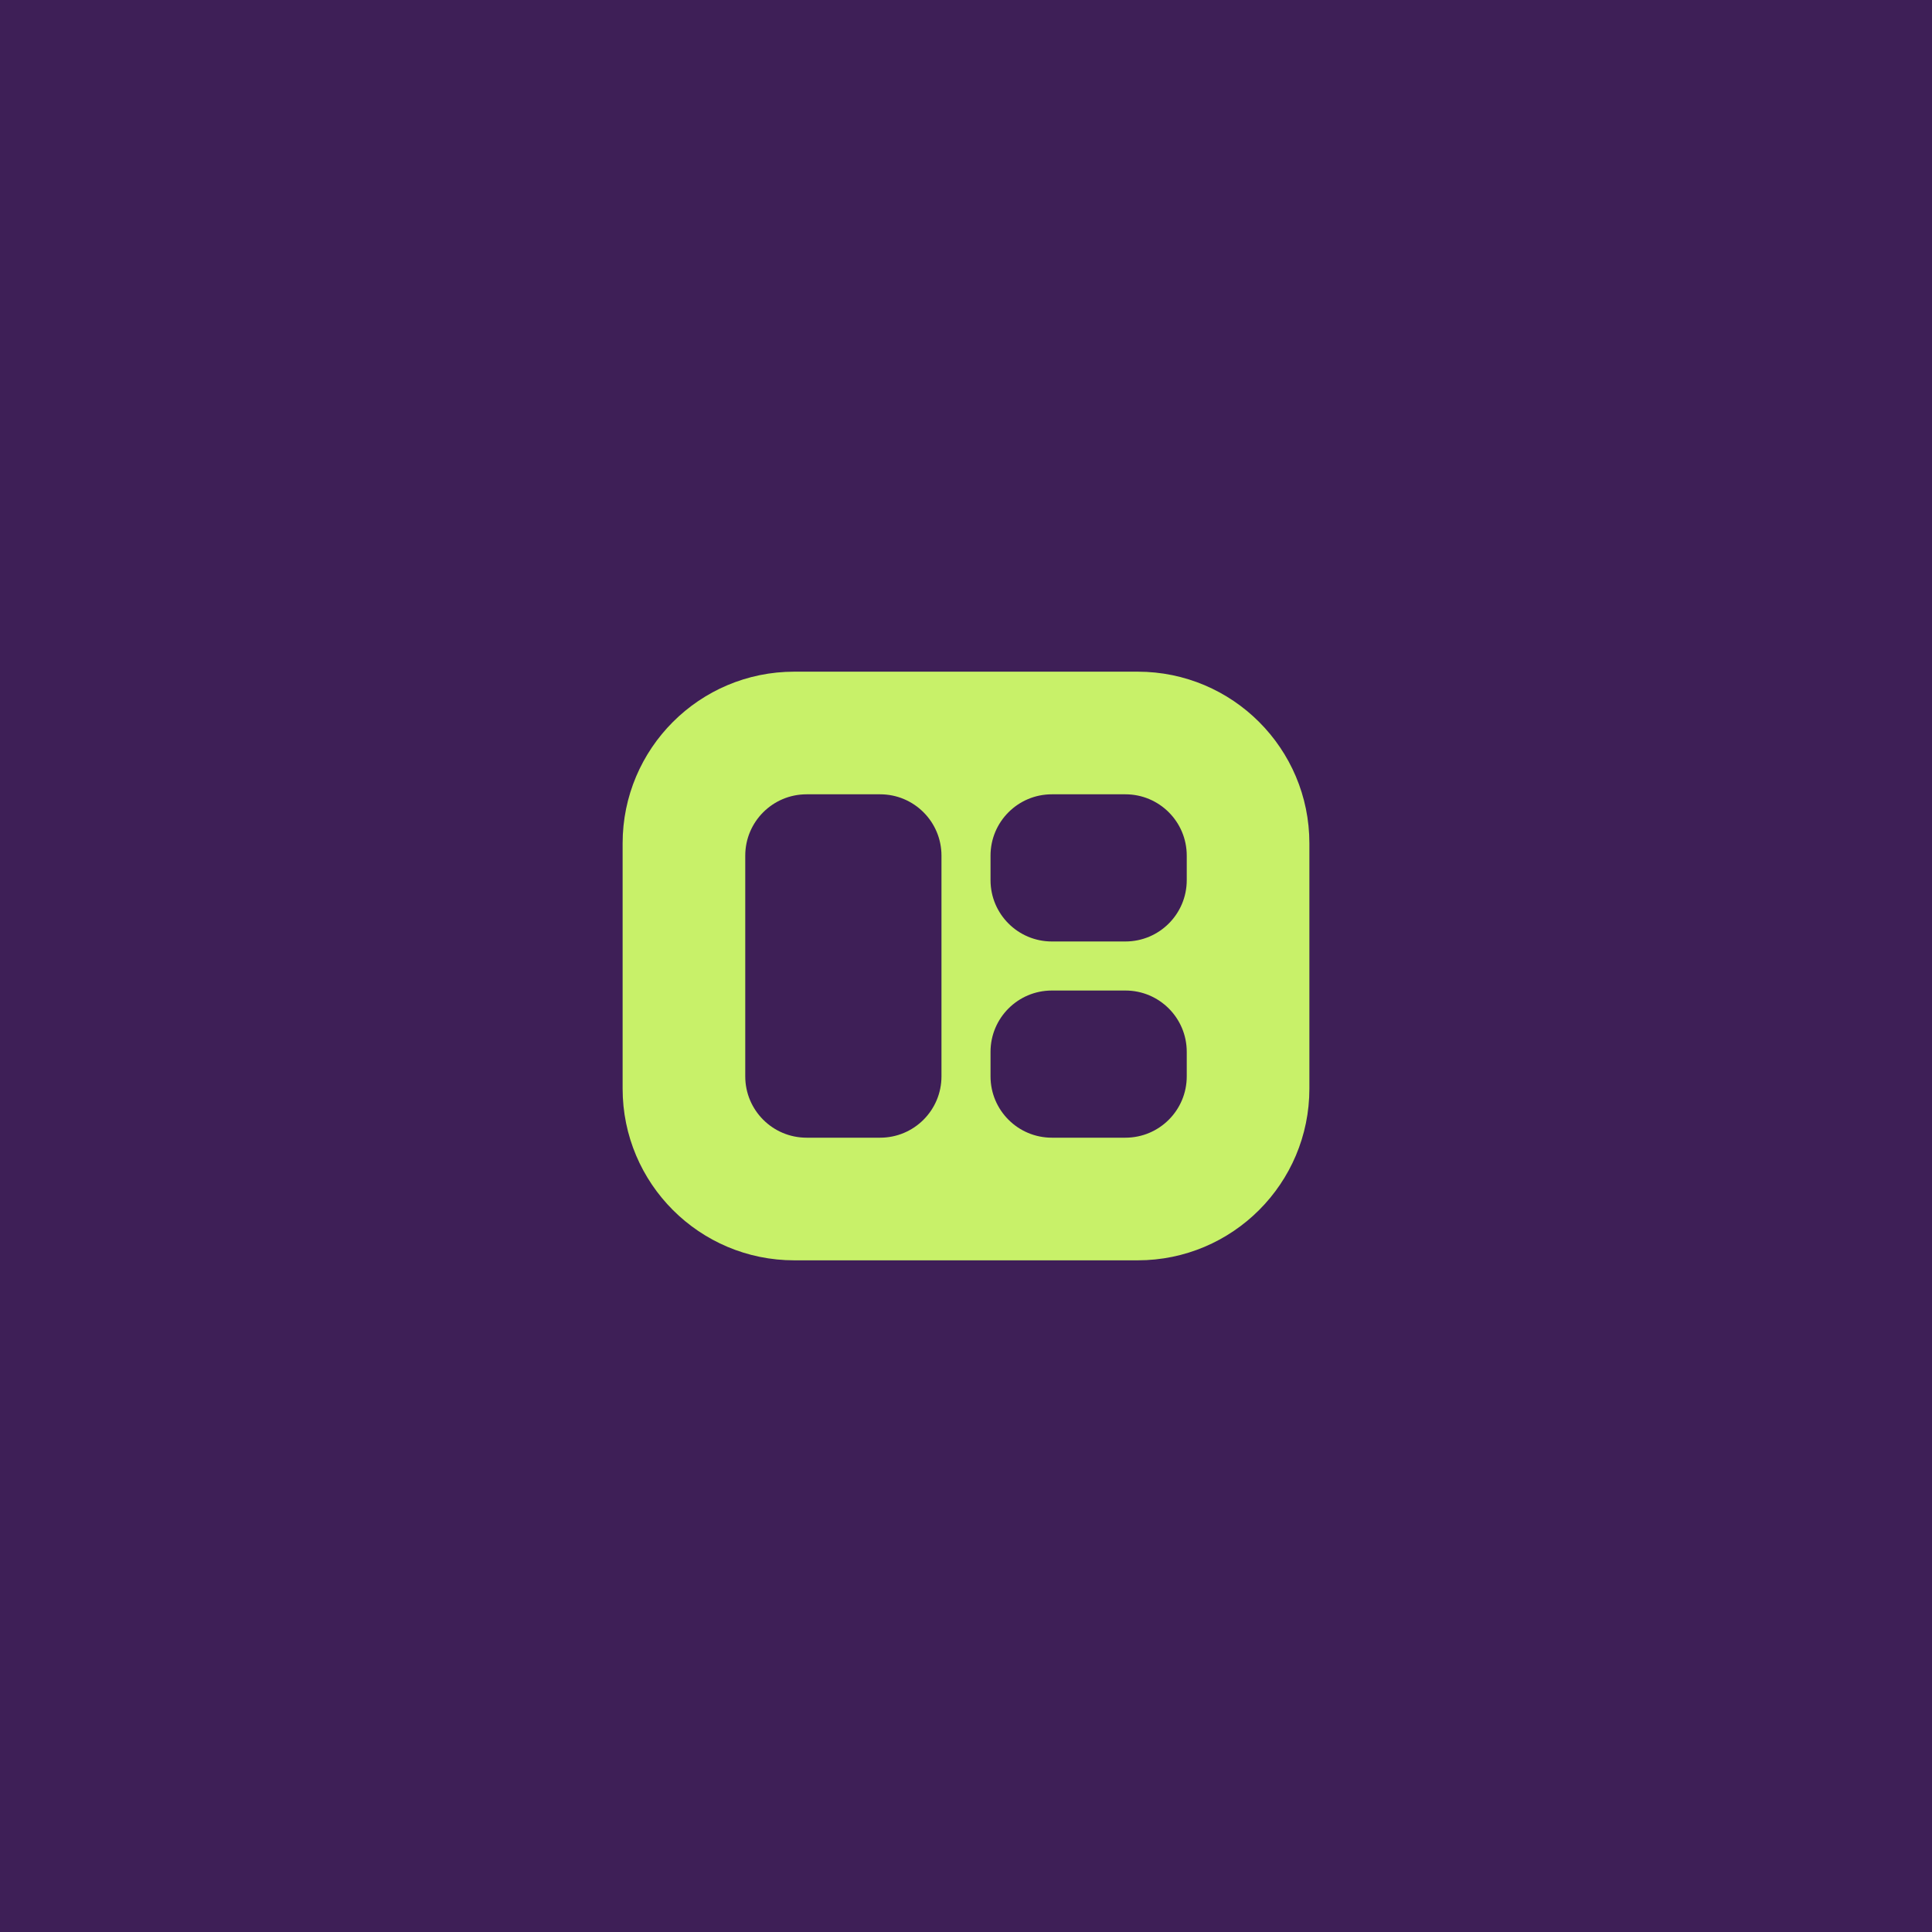
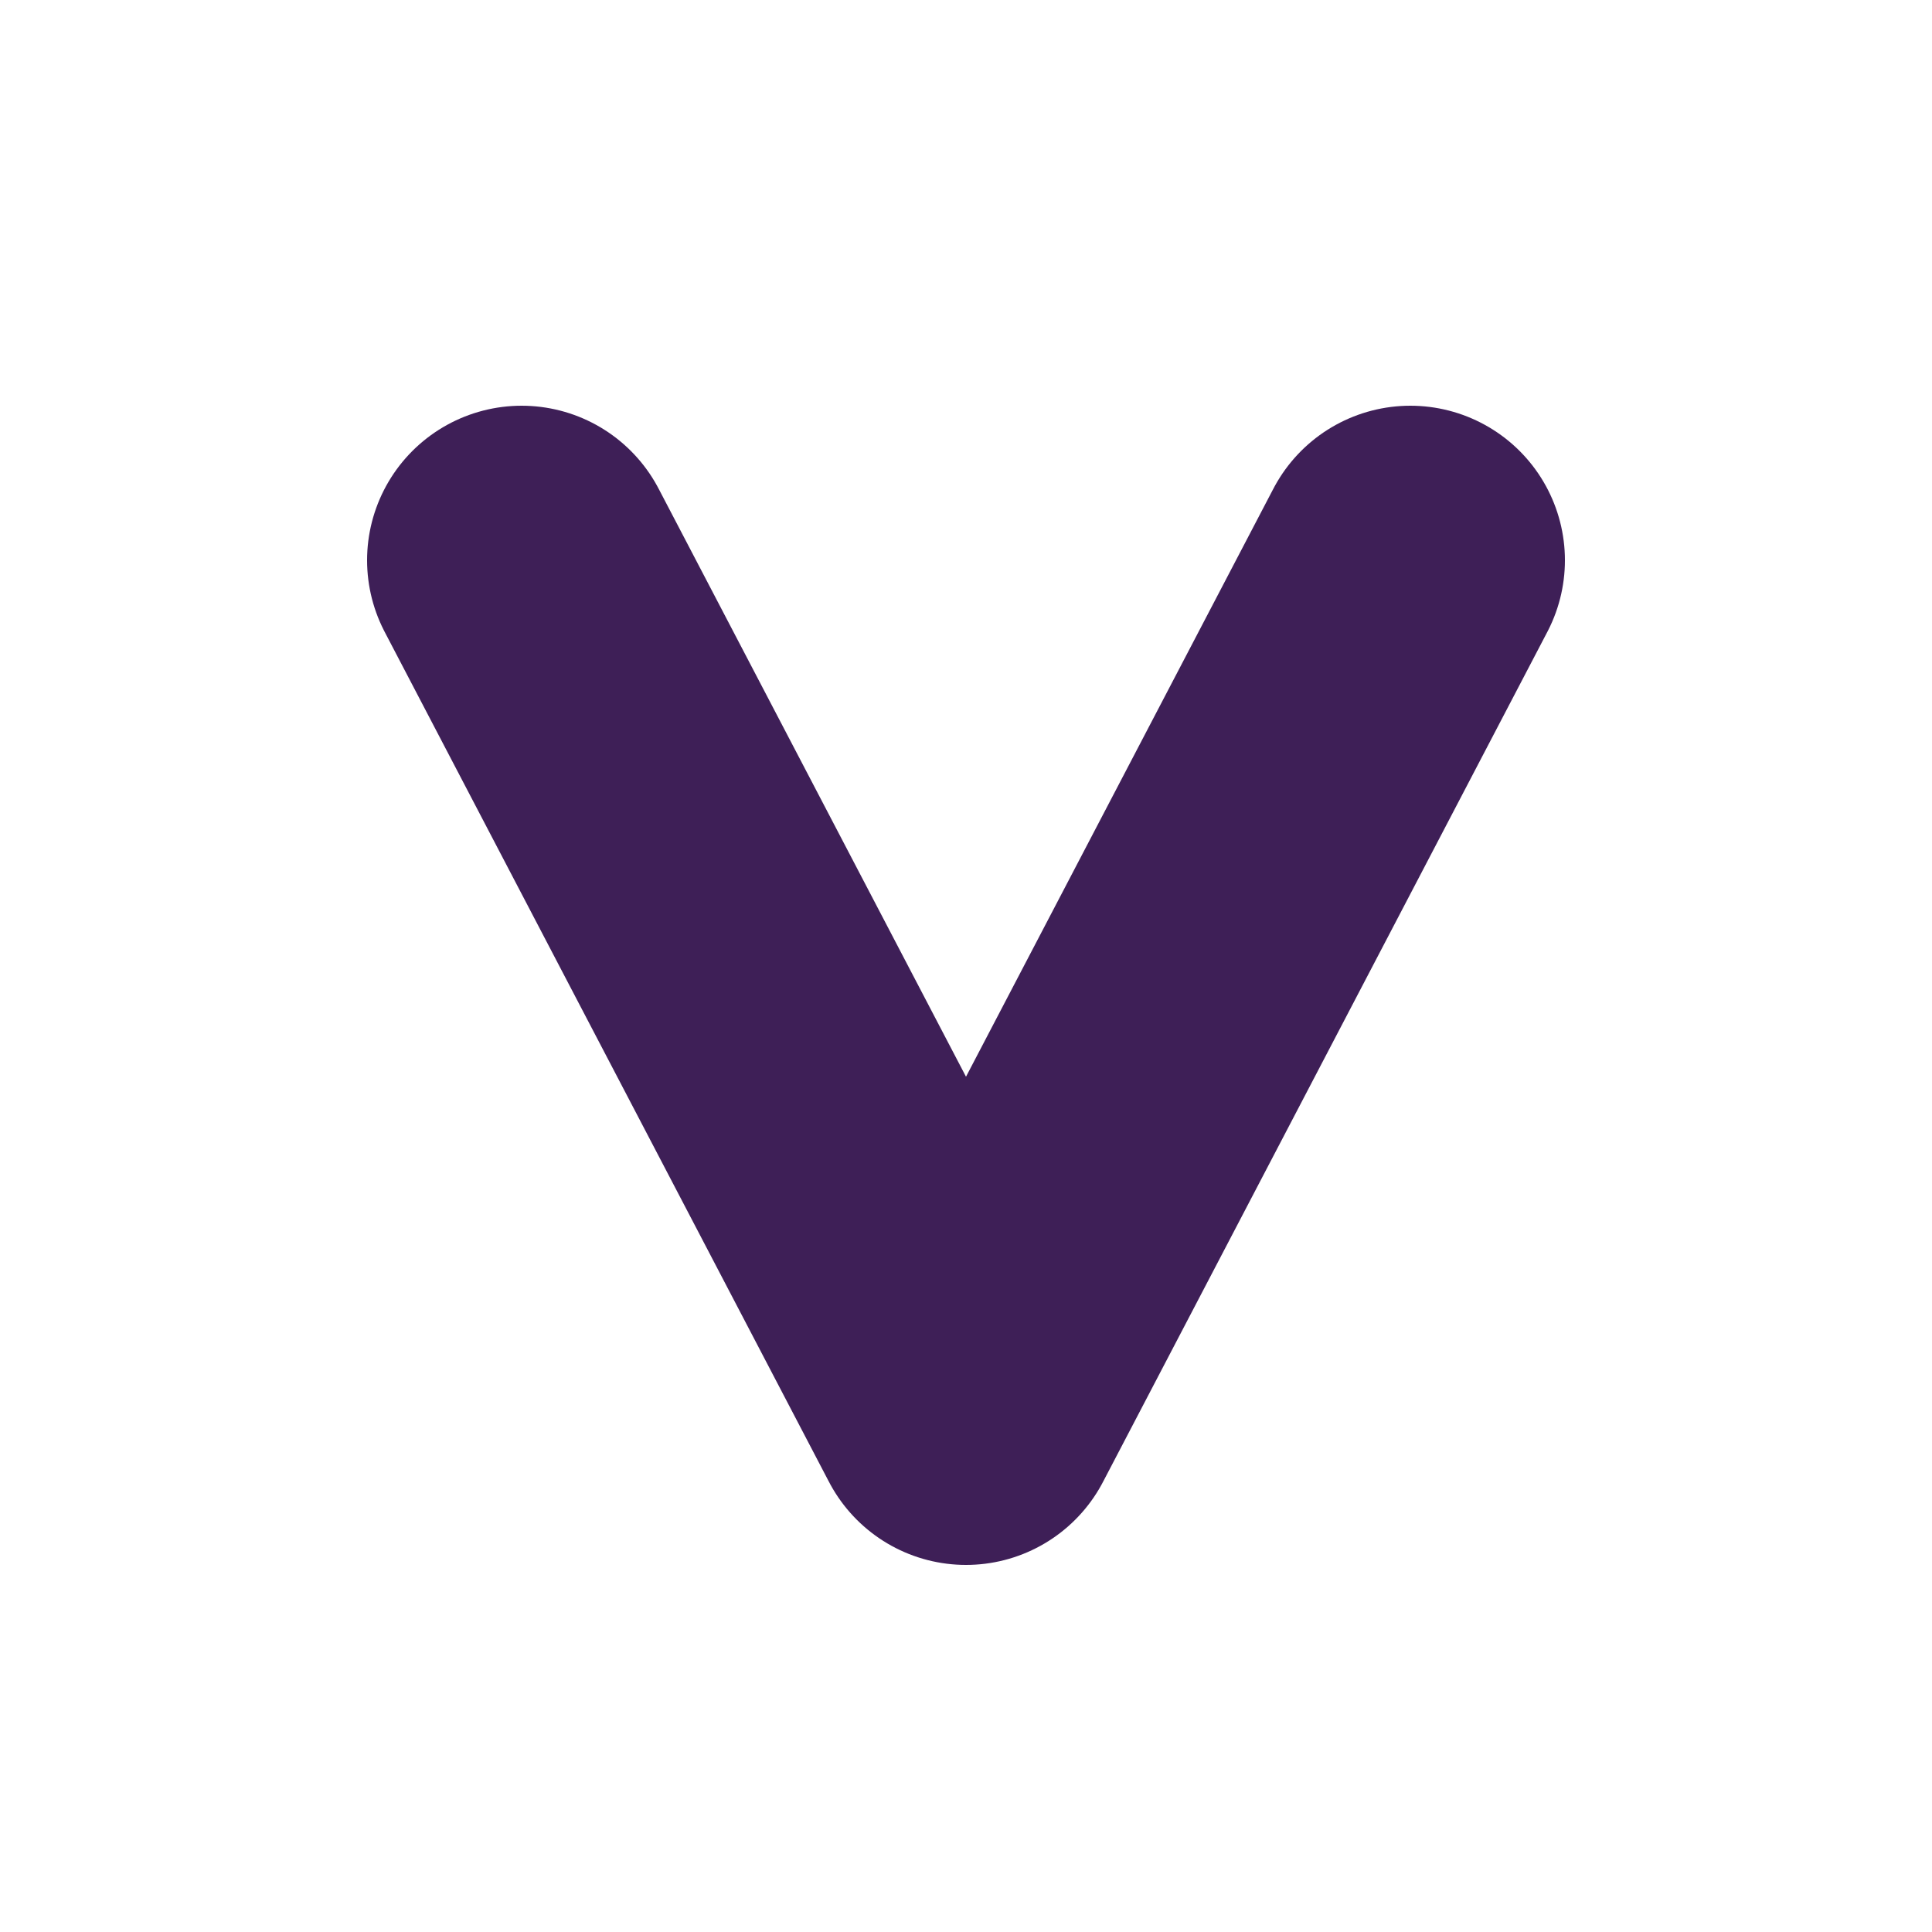
<svg xmlns="http://www.w3.org/2000/svg" viewBox="0 0 1024 1024" width="1024" height="1024" role="img" aria-label="Vitrio">
-   <rect width="1024" height="1024" fill="#3E1F57" />
-   <rect x="330.00" y="356.00" width="364.00" height="312.00" rx="91.00" fill="#C8F169" />
-   <rect x="395.00" y="421.00" width="104.00" height="182.00" rx="32.50" fill="#3E1F57" />
-   <rect x="525.00" y="421.00" width="104.00" height="78.00" rx="32.50" fill="#3E1F57" />
-   <rect x="525.00" y="525.00" width="104.00" height="78.00" rx="32.50" fill="#3E1F57" />
+   <g transform="scale(10.24)">
+     <path d="M27 29 L50 73 L73 29" stroke="#3E1F57" fill="none" stroke-width="16" stroke-linecap="round" stroke-linejoin="round" />
+   </g>
</svg>
